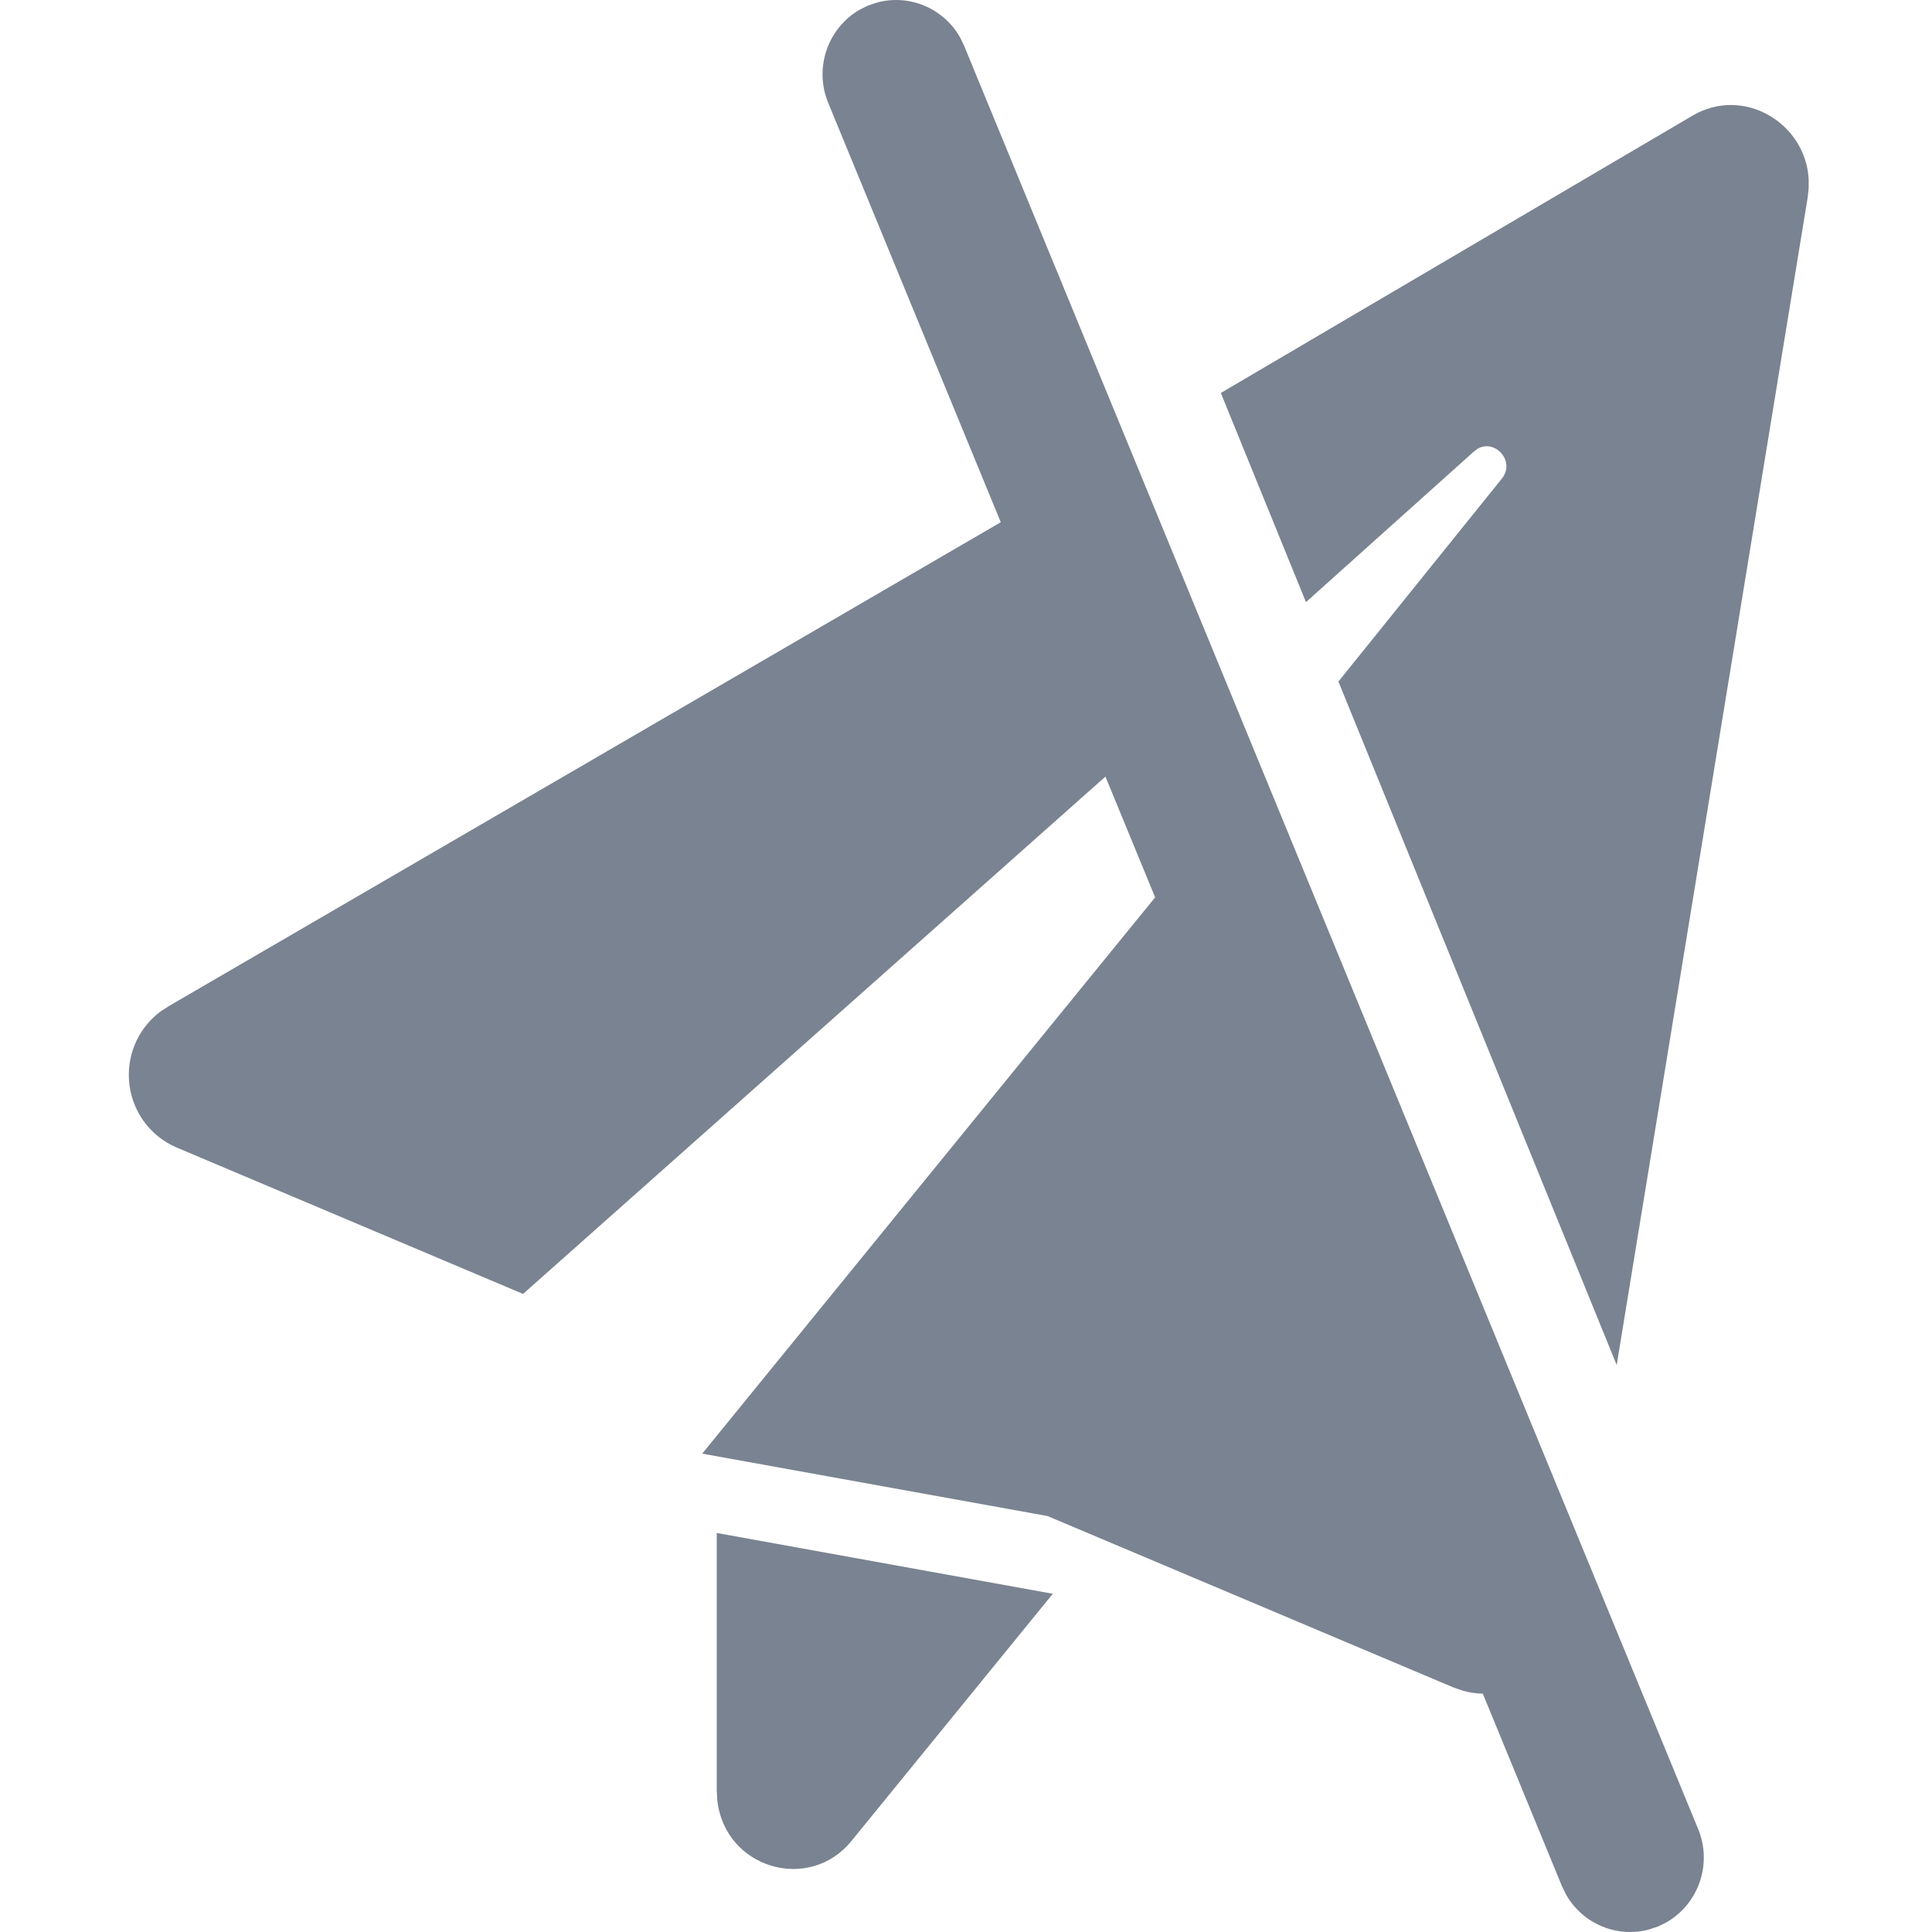
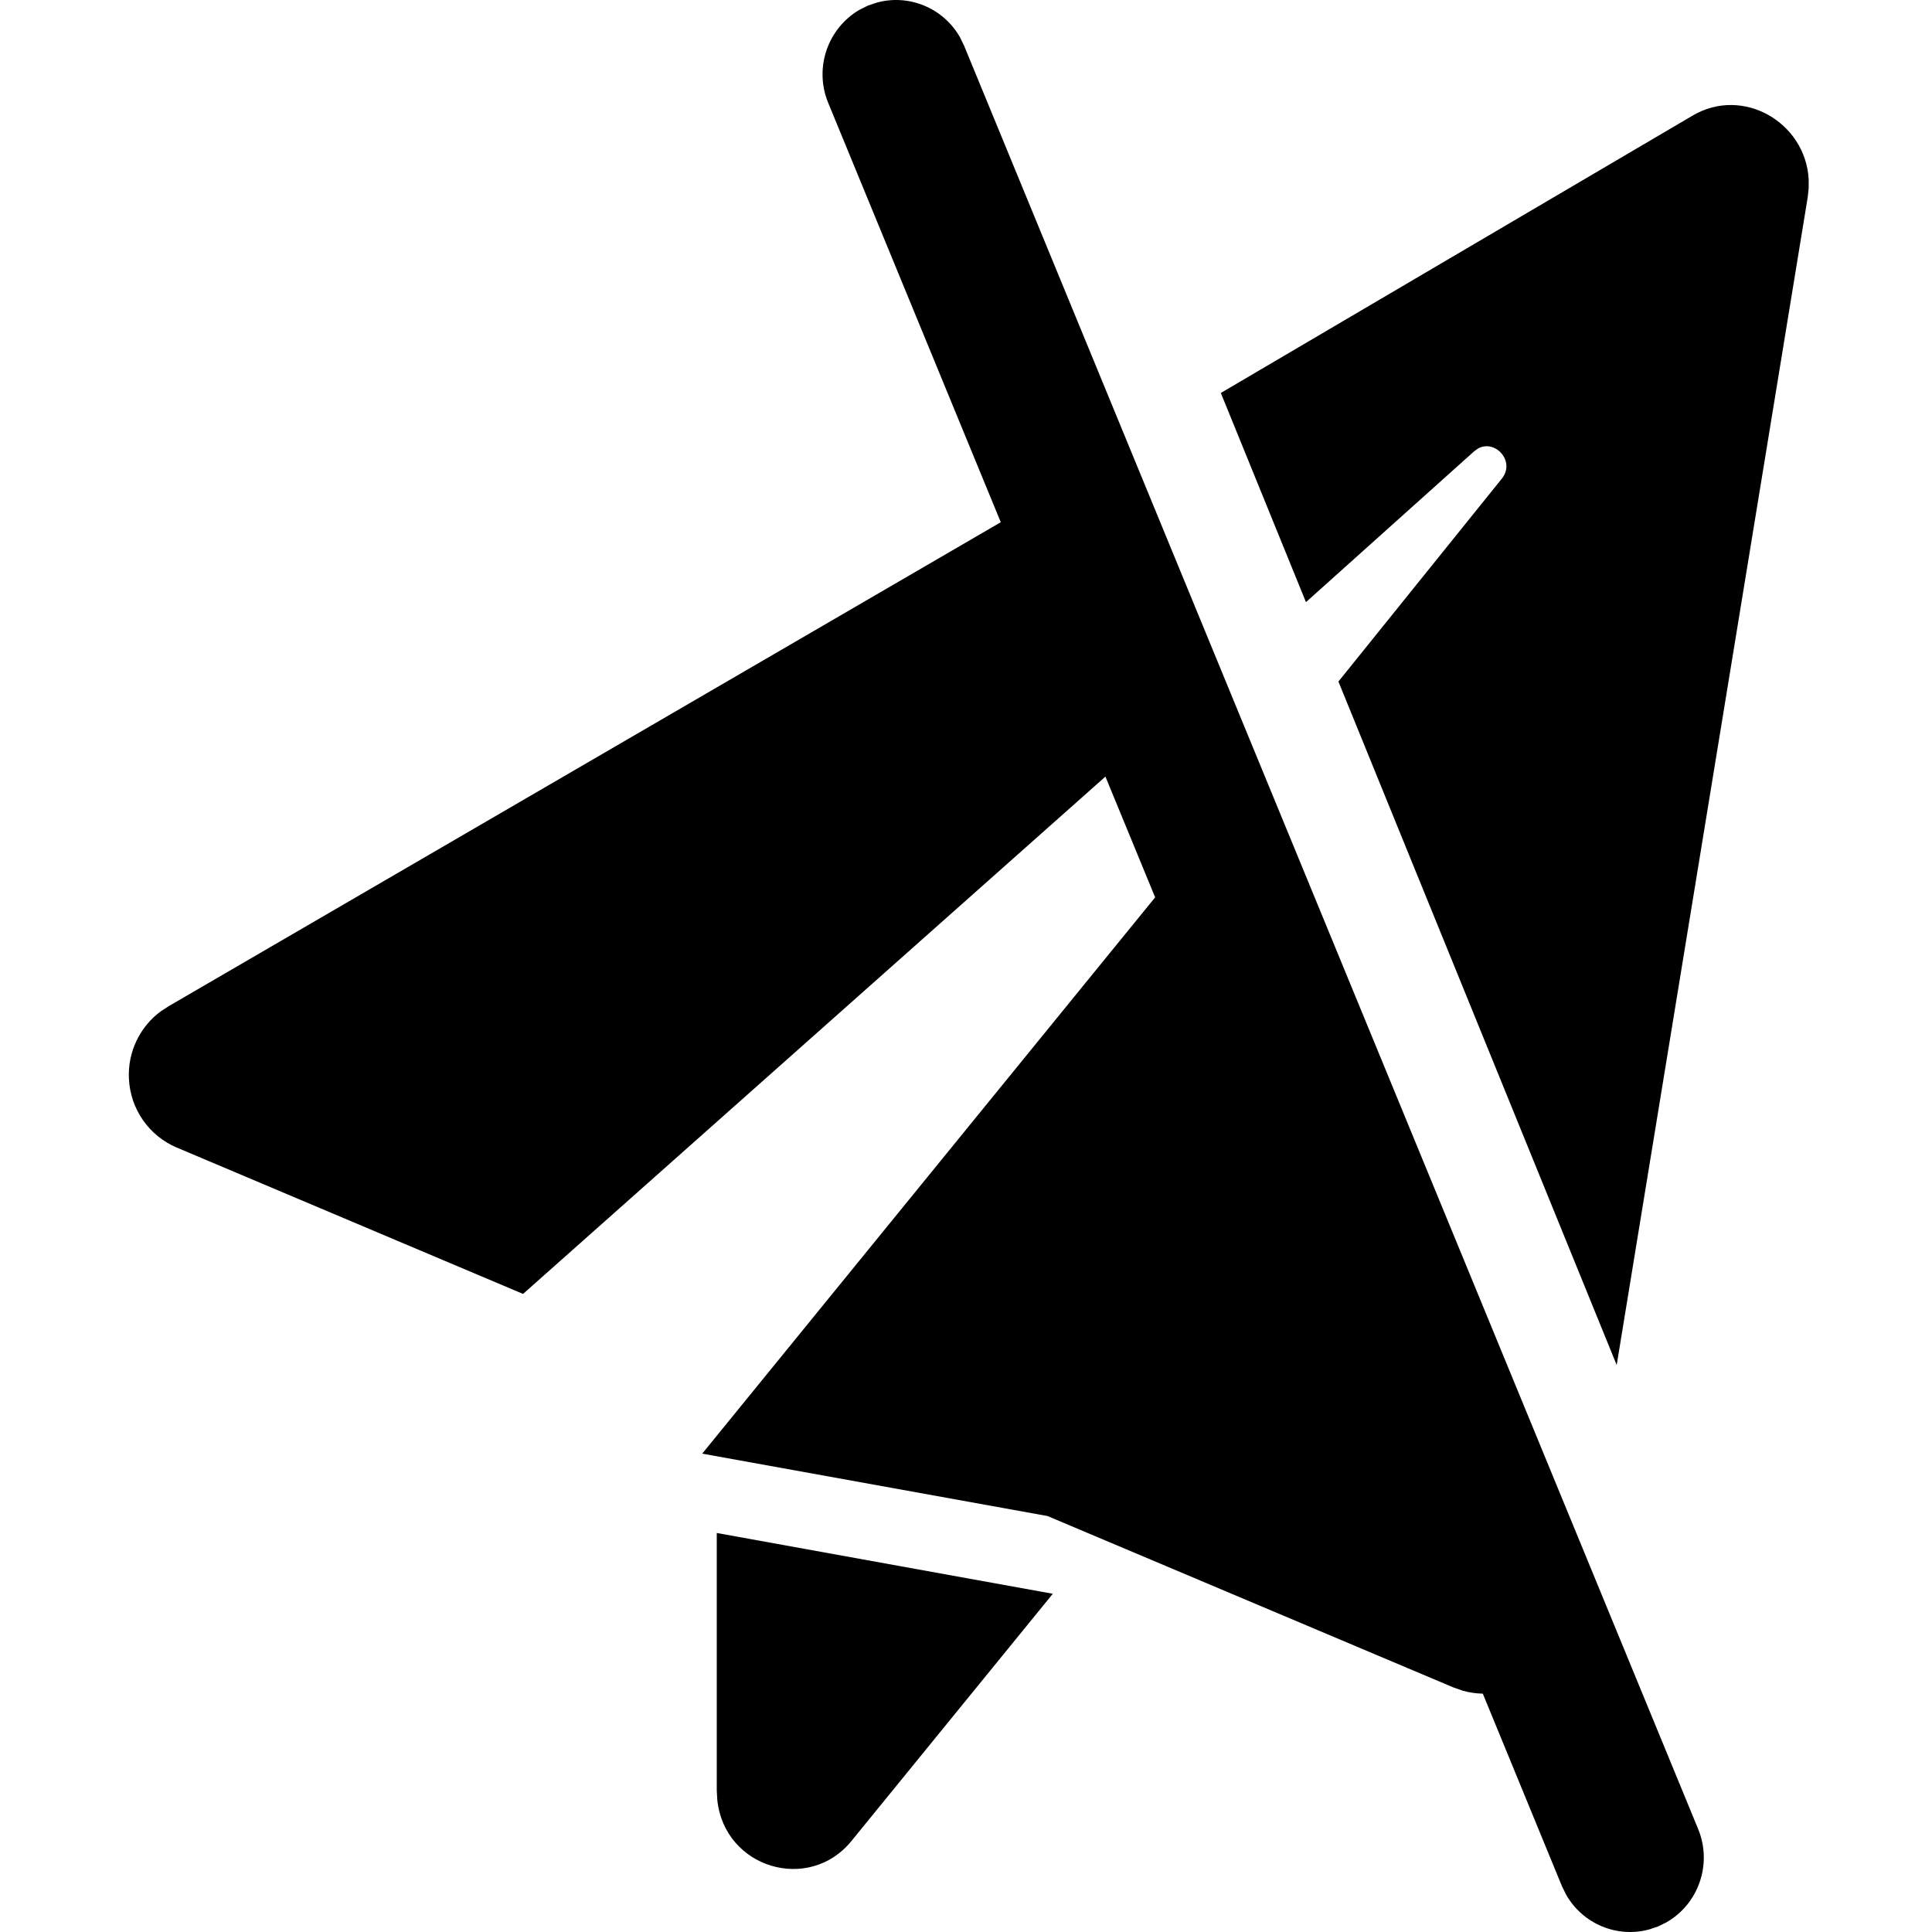
- <svg xmlns="http://www.w3.org/2000/svg" width="30" height="30" viewBox="0 0 30 30">
-   <g fill="none" fill-rule="evenodd" class="unpublish">
-     <path fill="#7A8391" fill-rule="nonzero" d="M14.908,0.581 L14.971,0.711 L26.37,28.404 C26.592,28.948 26.373,29.565 25.878,29.849 L25.749,29.913 L25.613,29.959 C25.111,30.098 24.576,29.875 24.318,29.419 L24.254,29.289 L23.025,26.299 C22.921,26.297 22.817,26.282 22.717,26.254 L22.57,26.203 L16.266,23.541 L10.904,22.572 L17.937,13.934 L17.165,12.059 L8.122,20.092 L2.744,17.819 C2.314,17.637 2.025,17.223 2.002,16.753 C1.98,16.335 2.172,15.94 2.503,15.699 L2.633,15.616 L15.54,8.109 L12.859,1.594 C12.637,1.051 12.856,0.436 13.348,0.151 L13.477,0.087 L13.613,0.041 C14.115,-0.098 14.65,0.125 14.908,0.581 Z M11.13,23.804 L16.348,24.748 L13.222,28.586 C12.563,29.398 11.251,29.011 11.138,27.95 L11.13,27.802 L11.13,23.804 Z M28.085,2.924 L28.07,3.063 L25.104,21.196 L20.783,10.583 L23.319,7.434 C23.538,7.164 23.216,6.814 22.948,6.966 L22.888,7.01 L20.279,9.35 L18.957,6.102 L26.281,1.796 C27.067,1.332 28.036,1.903 28.085,2.783 L28.085,2.924 Z" class="unpublish__shape" />
-   </g>
+ <svg xmlns="http://www.w3.org/2000/svg" width="30" height="30" viewbox="0 0 30 30" code="81152" transform="">
+   <path d="M14.908 0.581L14.971 0.711 26.37 28.404C26.592 28.948 26.373 29.565 25.878 29.849L25.749 29.913 25.613 29.959C25.111 30.098 24.576 29.875 24.318 29.419L24.254 29.289 23.025 26.299C22.921 26.297 22.817 26.282 22.717 26.254L22.57 26.203 16.266 23.541 10.904 22.572 17.937 13.934 17.165 12.059 8.122 20.092 2.744 17.819C2.314 17.637 2.025 17.223 2.002 16.753 1.98 16.335 2.172 15.94 2.503 15.699L2.633 15.616 15.54 8.109 12.859 1.594C12.637 1.051 12.856 0.436 13.348 0.151L13.477 0.087 13.613 0.041C14.115-0.098 14.65 0.125 14.908 0.581ZM11.13 23.804L16.348 24.748 13.222 28.586C12.563 29.398 11.251 29.011 11.138 27.95L11.13 27.802 11.13 23.804ZM28.085 2.924L28.07 3.063 25.104 21.196 20.783 10.583 23.319 7.434C23.538 7.164 23.216 6.814 22.948 6.966L22.888 7.01 20.279 9.35 18.957 6.102 26.281 1.796C27.067 1.332 28.036 1.903 28.085 2.783L28.085 2.924Z" />
</svg>
